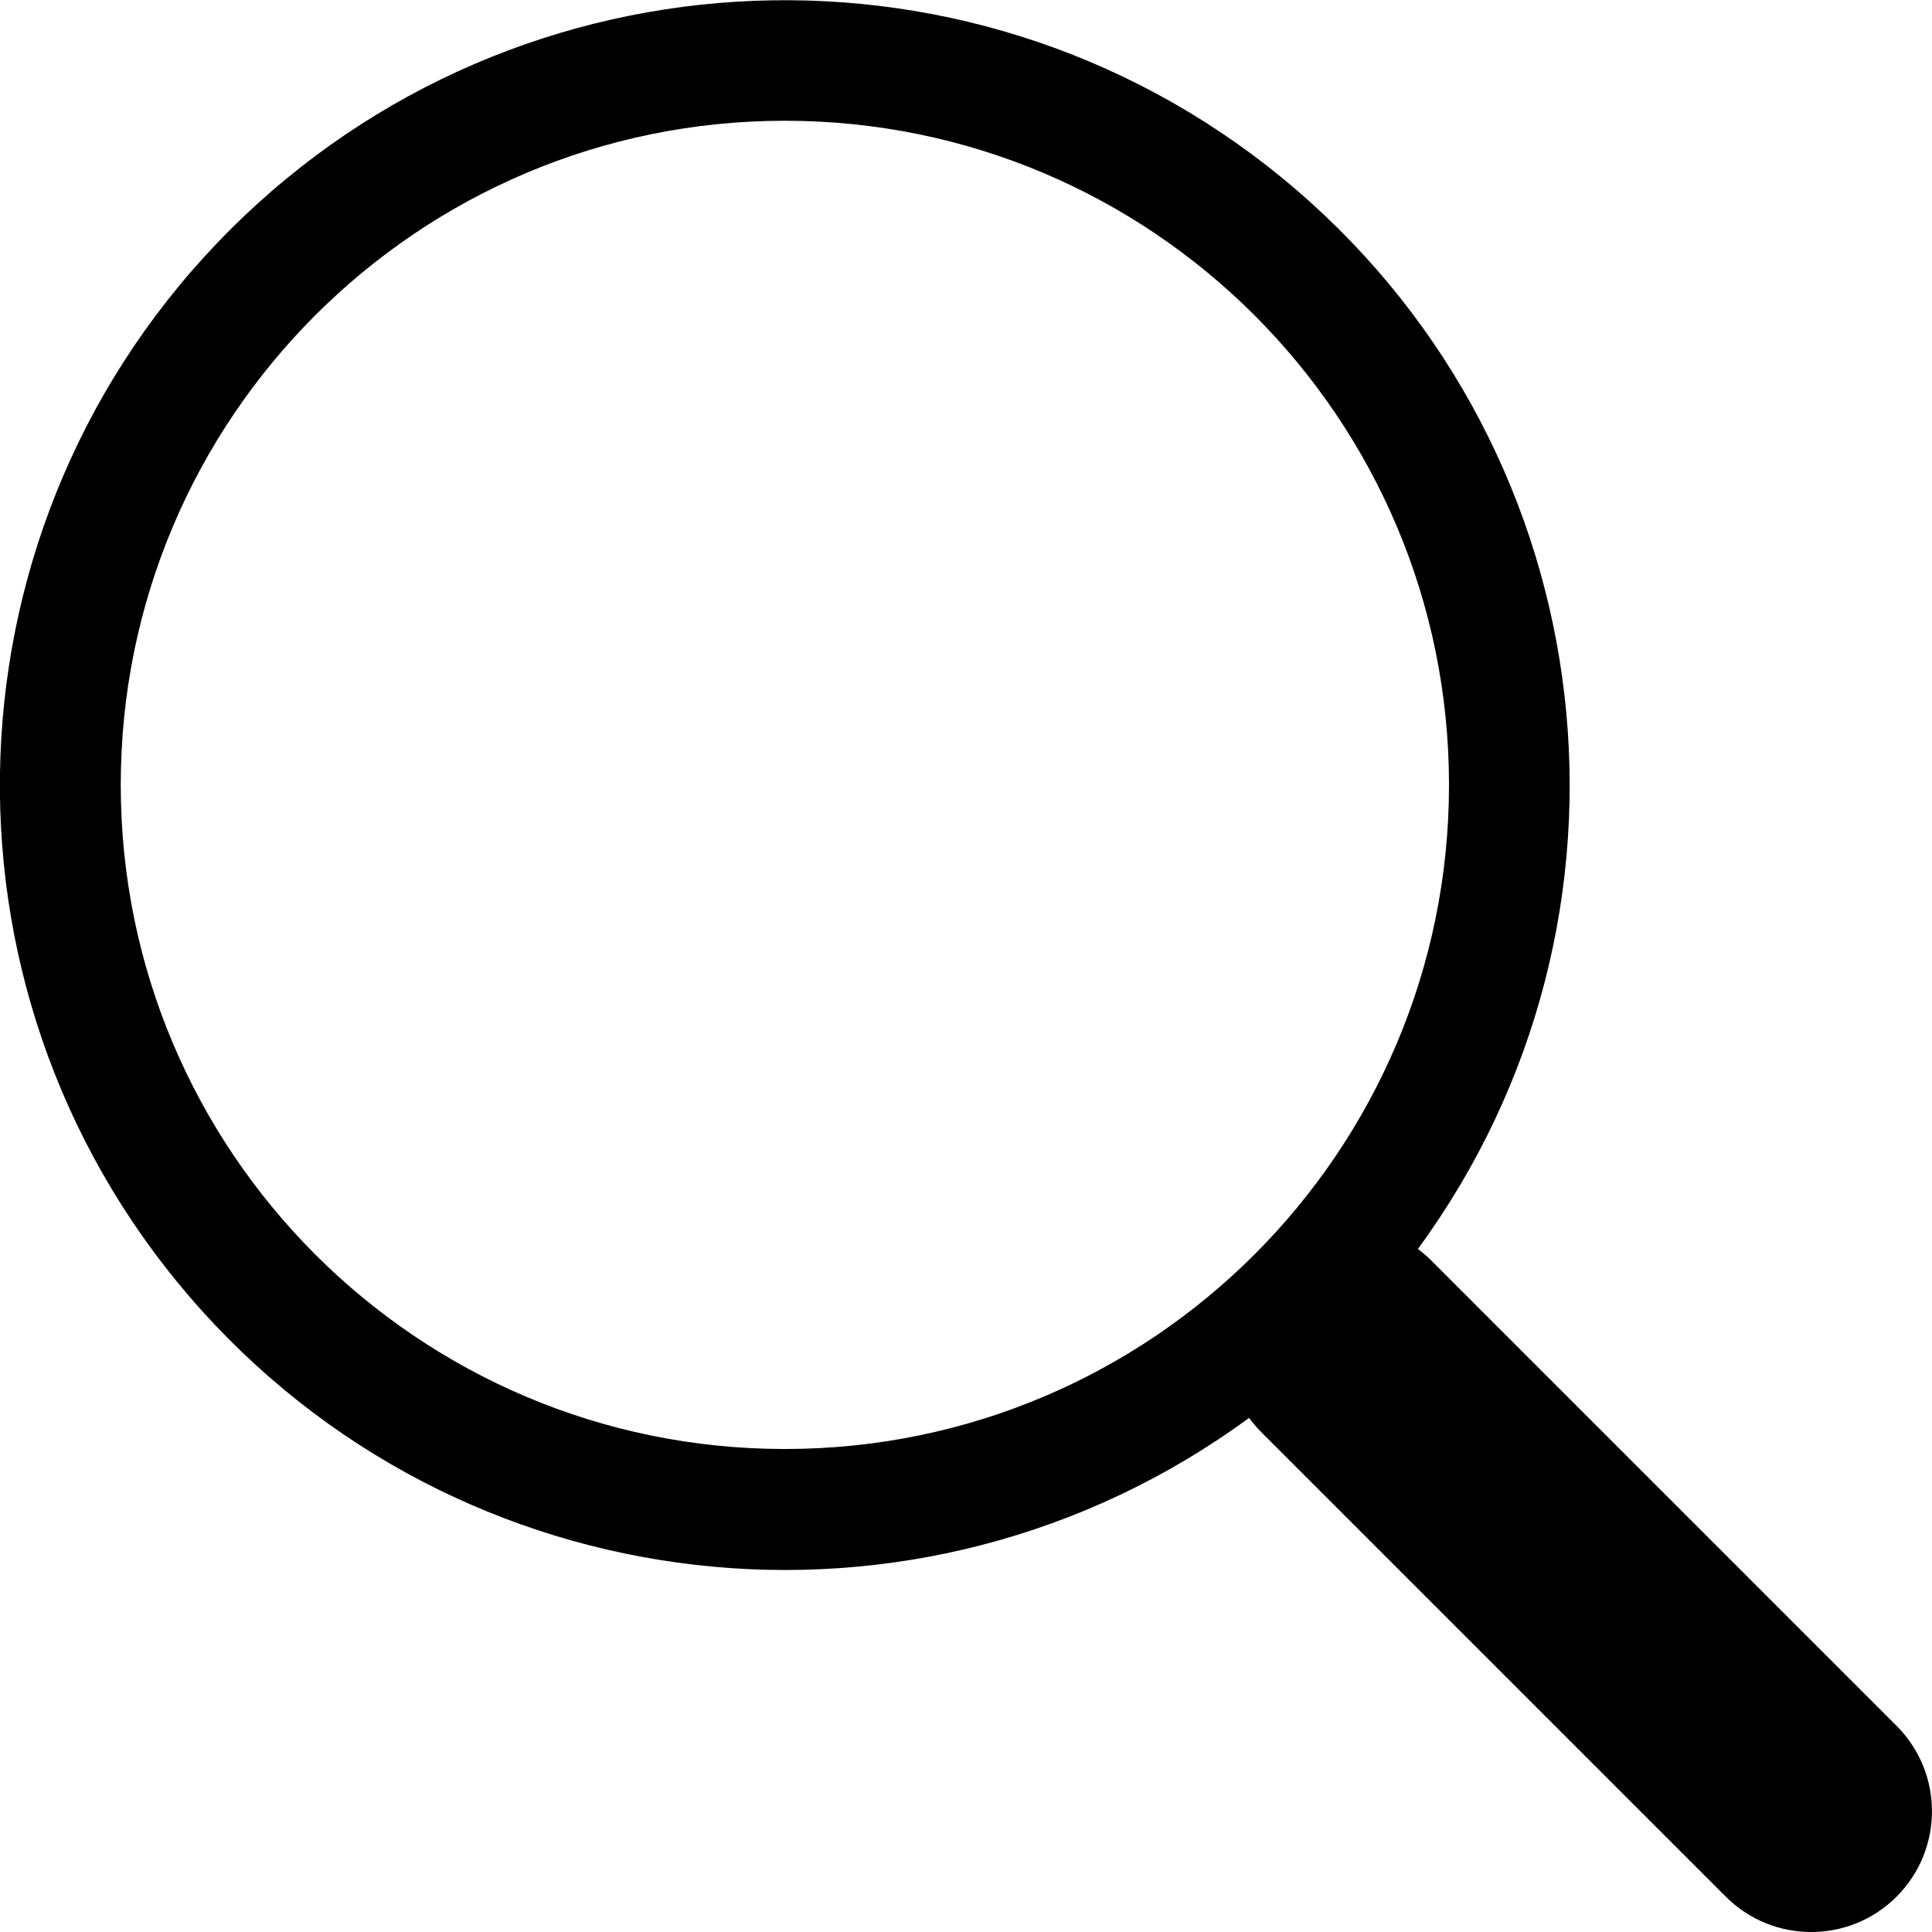
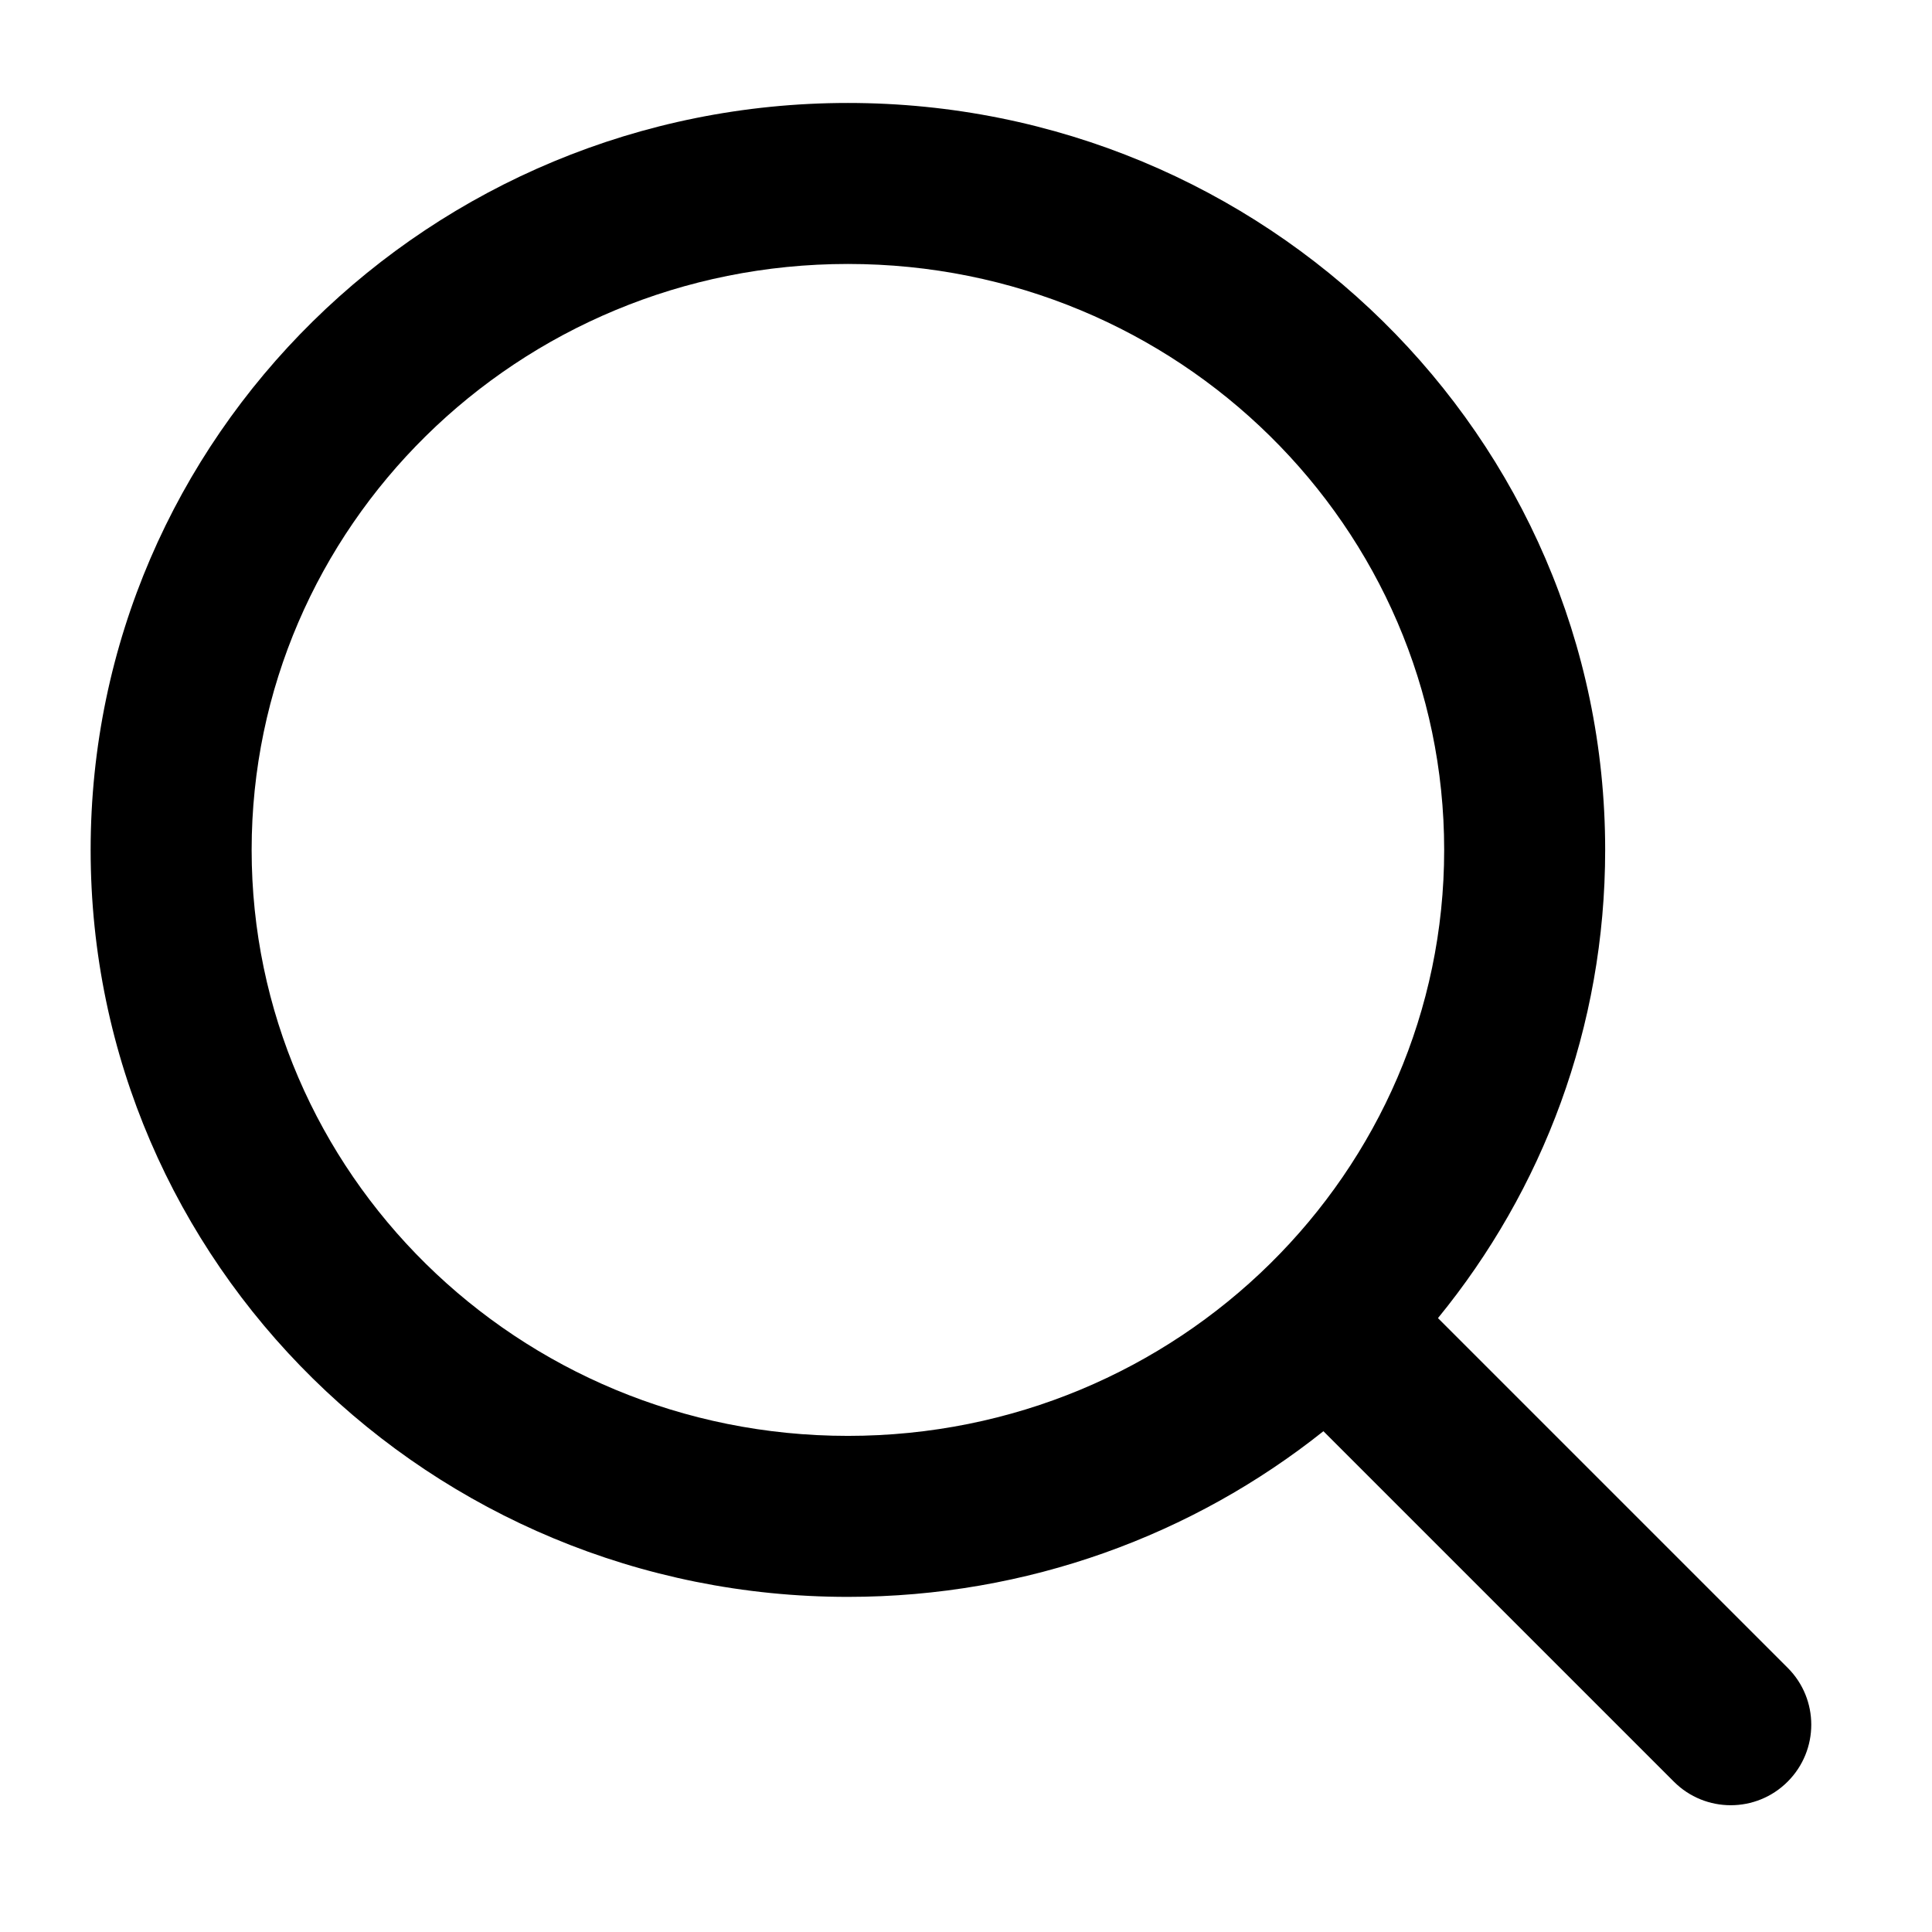
- <svg xmlns="http://www.w3.org/2000/svg" width="16" height="16" fill="currentColor" class="bi bi-search" viewBox="0 0 16 16">
-   <path d="M11.742 10.344a6.5 6.5 0 1 0-1.397 1.398h-.001q.044.06.098.115l3.85 3.85a1 1 0 0 0 1.415-1.414l-3.85-3.85a1 1 0 0 0-.115-.1zM12 6.5a5.5 5.5 0 1 1-11 0 5.5 5.5 0 0 1 11 0" />
+ <svg data-encore-id="icon" role="img" aria-hidden="true" width="16" height="16" fill="currentColor" class="Svg-sc-ytk21e-0 bneLcE search-icon QbaKKdcHNA2x3_YJvpYu" viewBox="0 0 24 24">
+   <path d="M10.533 1.279C5.352 1.279 1.126 5.419 1.126 10.558C1.126 15.697 5.352 19.837 10.533 19.837C12.767 19.837 14.823 19.067 16.44 17.779L20.793 22.132C21.183 22.523 21.817 22.523 22.207 22.132C22.598 21.741 22.598 21.108 22.207 20.718L17.863 16.374C19.162 14.785 19.94 12.763 19.94 10.558C19.94 5.419 15.714 1.279 10.533 1.279ZM3.126 10.558C3.126 6.552 6.428 3.279 10.533 3.279C14.638 3.279 17.94 6.552 17.94 10.558C17.94 14.564 14.638 17.837 10.533 17.837C6.428 17.837 3.126 14.564 3.126 10.558Z" />
</svg>
